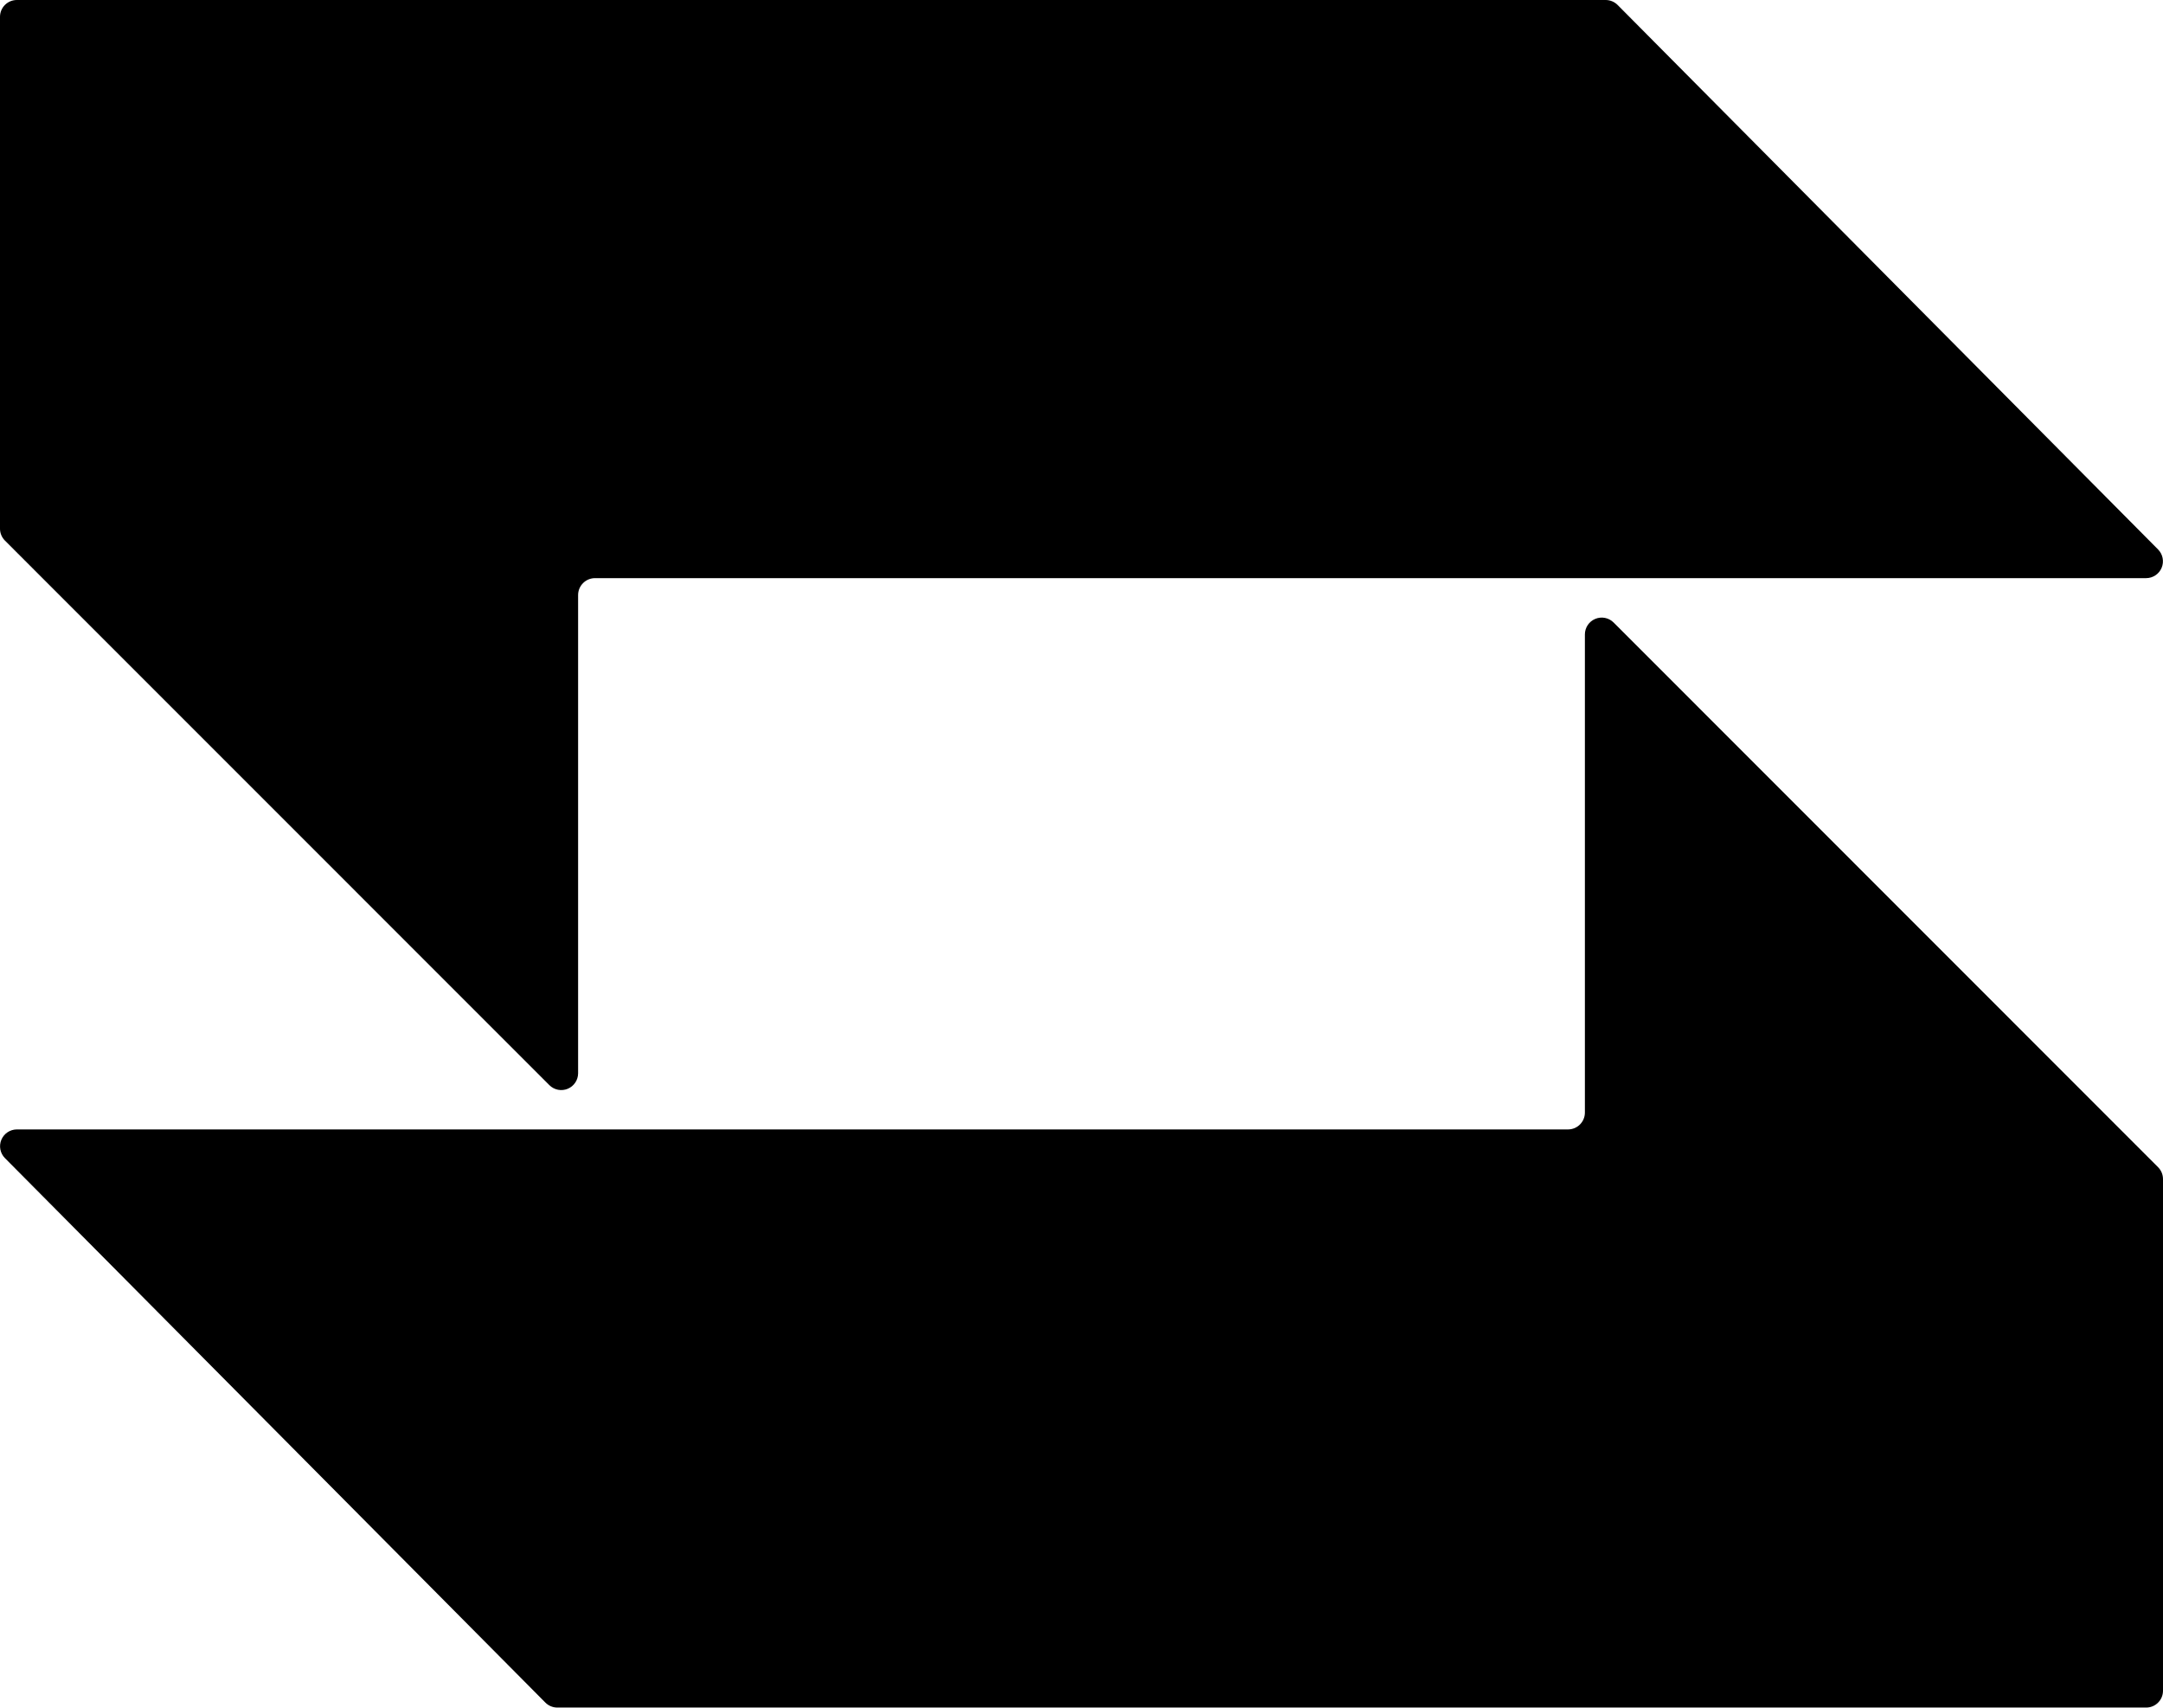
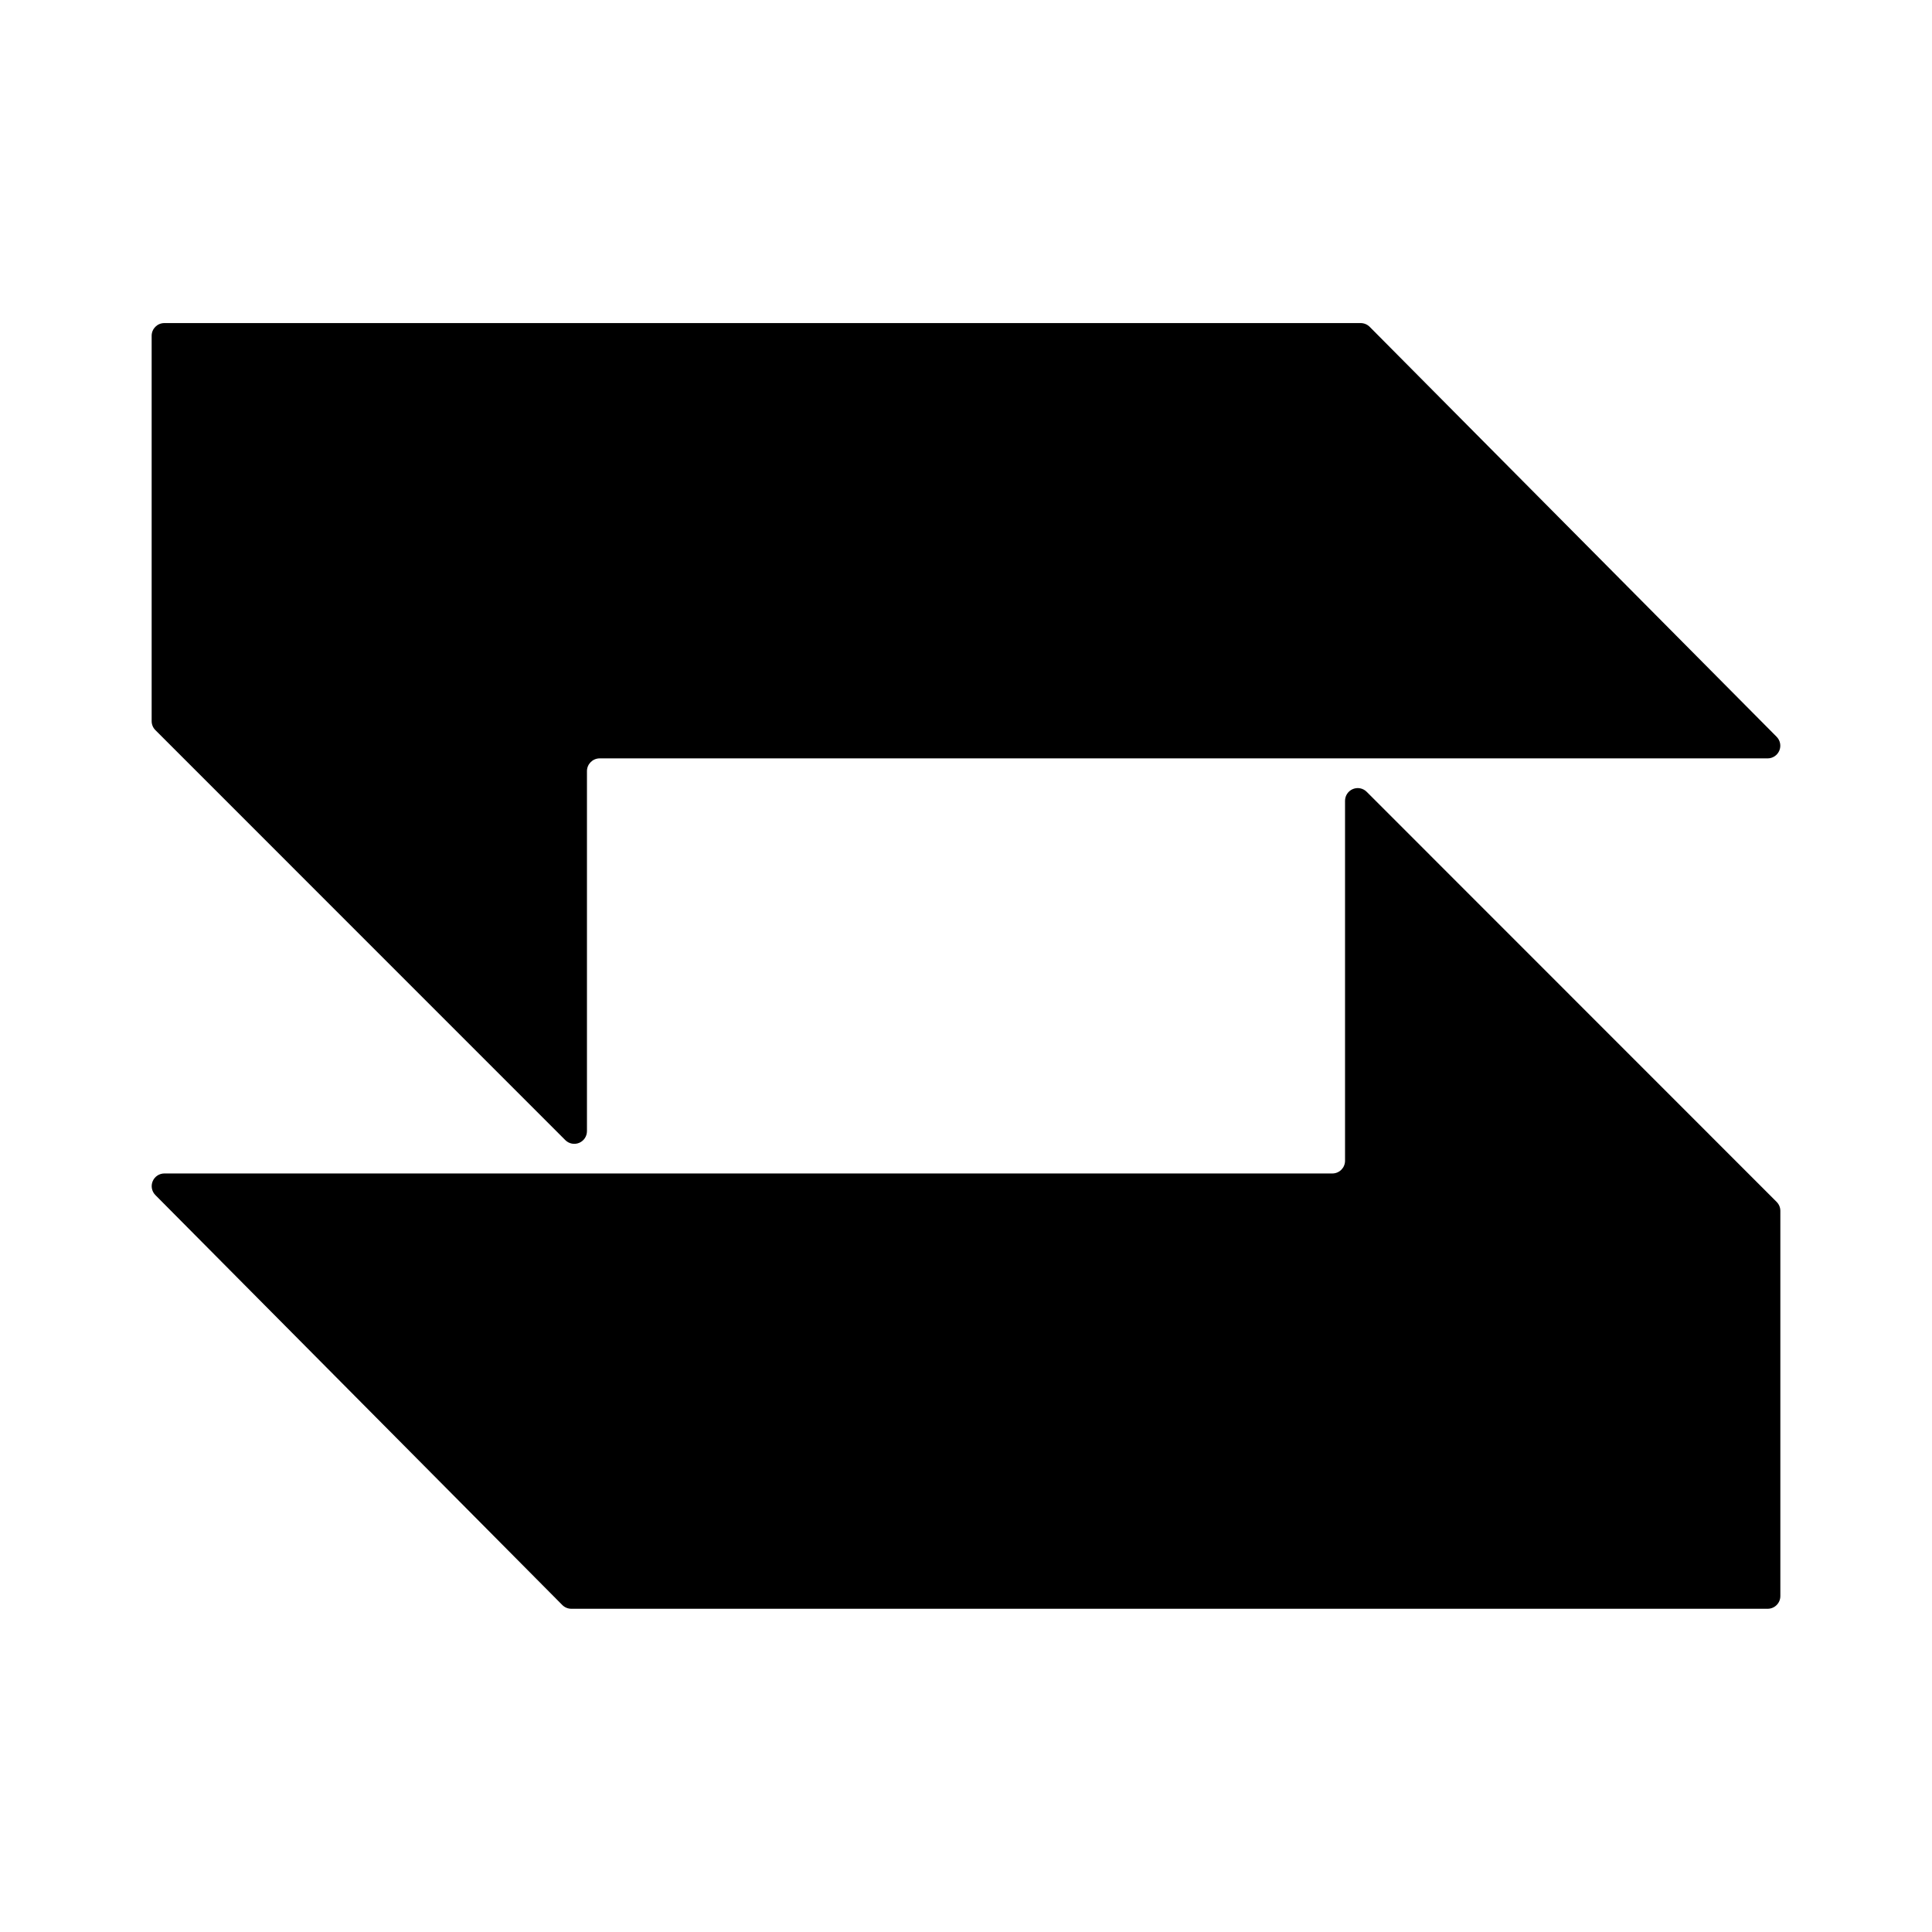
- <svg xmlns="http://www.w3.org/2000/svg" viewBox="0 0 215.81 170.38">
-   <g id="Layer_2" data-name="Layer 2">
-     <g id="Layer_1-2" data-name="Layer 1">
-       <path d="M57.68,107.08V59.36a1.69,1.69,0,0,1,1.68-1.68H214.13a1.68,1.68,0,0,0,1.19-2.86L161.4.5a1.69,1.69,0,0,0-1.19-.5H1.68A1.68,1.68,0,0,0,0,1.68V52.75a1.68,1.68,0,0,0,.49,1.18l54.33,54.34A1.68,1.68,0,0,0,57.68,107.08Z" />
-       <path d="M215.32,116.45,161,62.11a1.68,1.68,0,0,0-2.87,1.19V111a1.68,1.68,0,0,1-1.67,1.68H1.68a1.68,1.68,0,0,0-1.19,2.86l53.92,54.32a1.69,1.69,0,0,0,1.19.5H214.13a1.68,1.68,0,0,0,1.68-1.68V117.63A1.68,1.68,0,0,0,215.32,116.45Z" />
-     </g>
+ <svg xmlns="http://www.w3.org/2000/svg" viewBox="0 0 256 256">
+   <g transform="translate(20.095, 42.81)">
+     <path d="M57.68,107.08V59.36a1.69,1.69,0,0,1,1.68-1.68H214.13a1.68,1.68,0,0,0,1.19-2.86L161.4.5a1.69,1.69,0,0,0-1.19-.5H1.68A1.68,1.68,0,0,0,0,1.68V52.75a1.68,1.68,0,0,0,.49,1.18l54.33,54.34A1.68,1.68,0,0,0,57.68,107.08Z" />
+     <path d="M215.32,116.45,161,62.11a1.68,1.68,0,0,0-2.87,1.19V111a1.68,1.68,0,0,1-1.67,1.68H1.68a1.68,1.68,0,0,0-1.19,2.86l53.92,54.32a1.69,1.69,0,0,0,1.19.5H214.13a1.68,1.68,0,0,0,1.68-1.68V117.63A1.68,1.68,0,0,0,215.32,116.45Z" />
  </g>
</svg>
